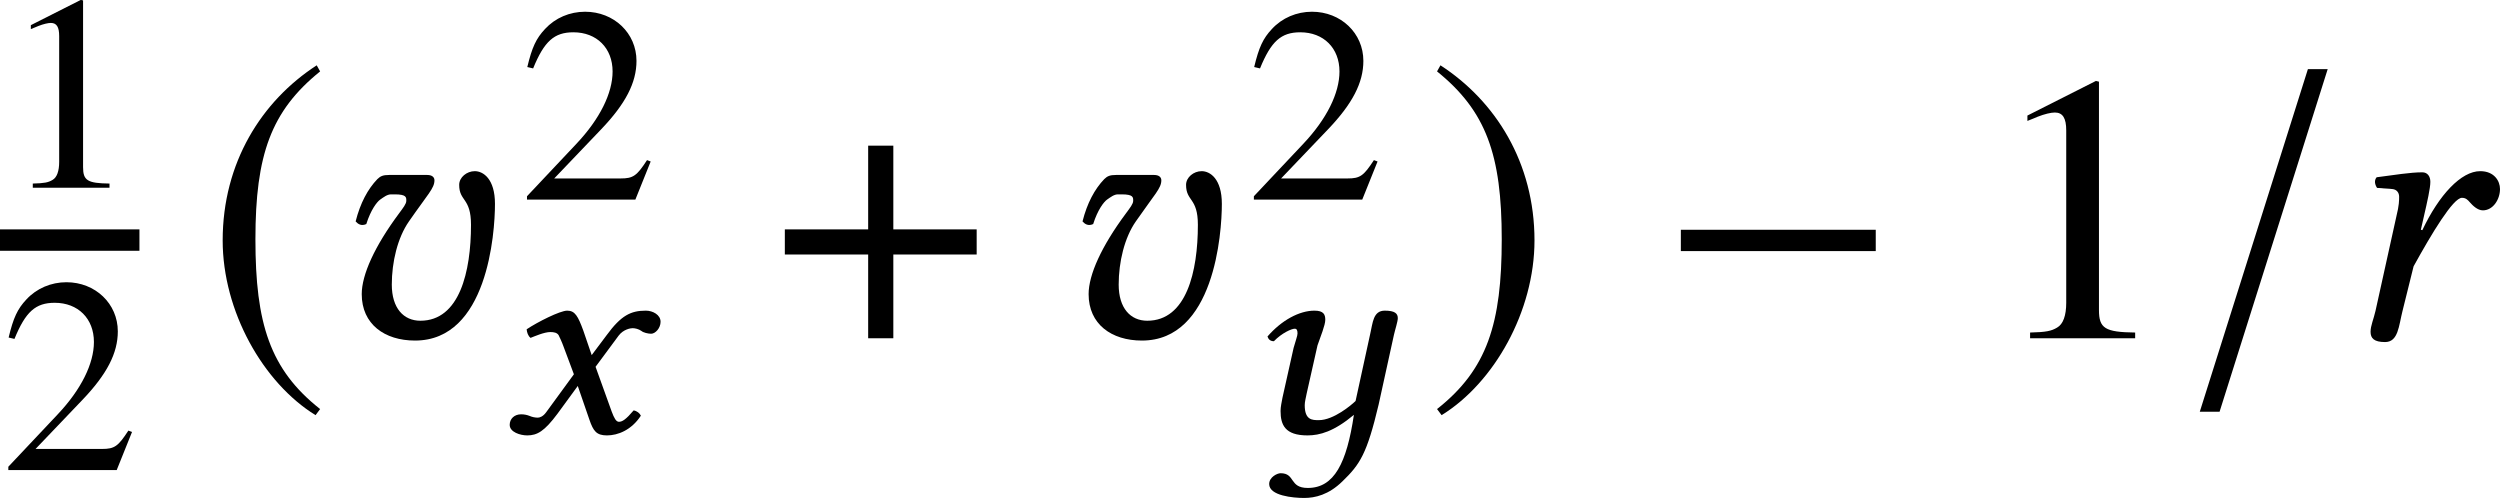
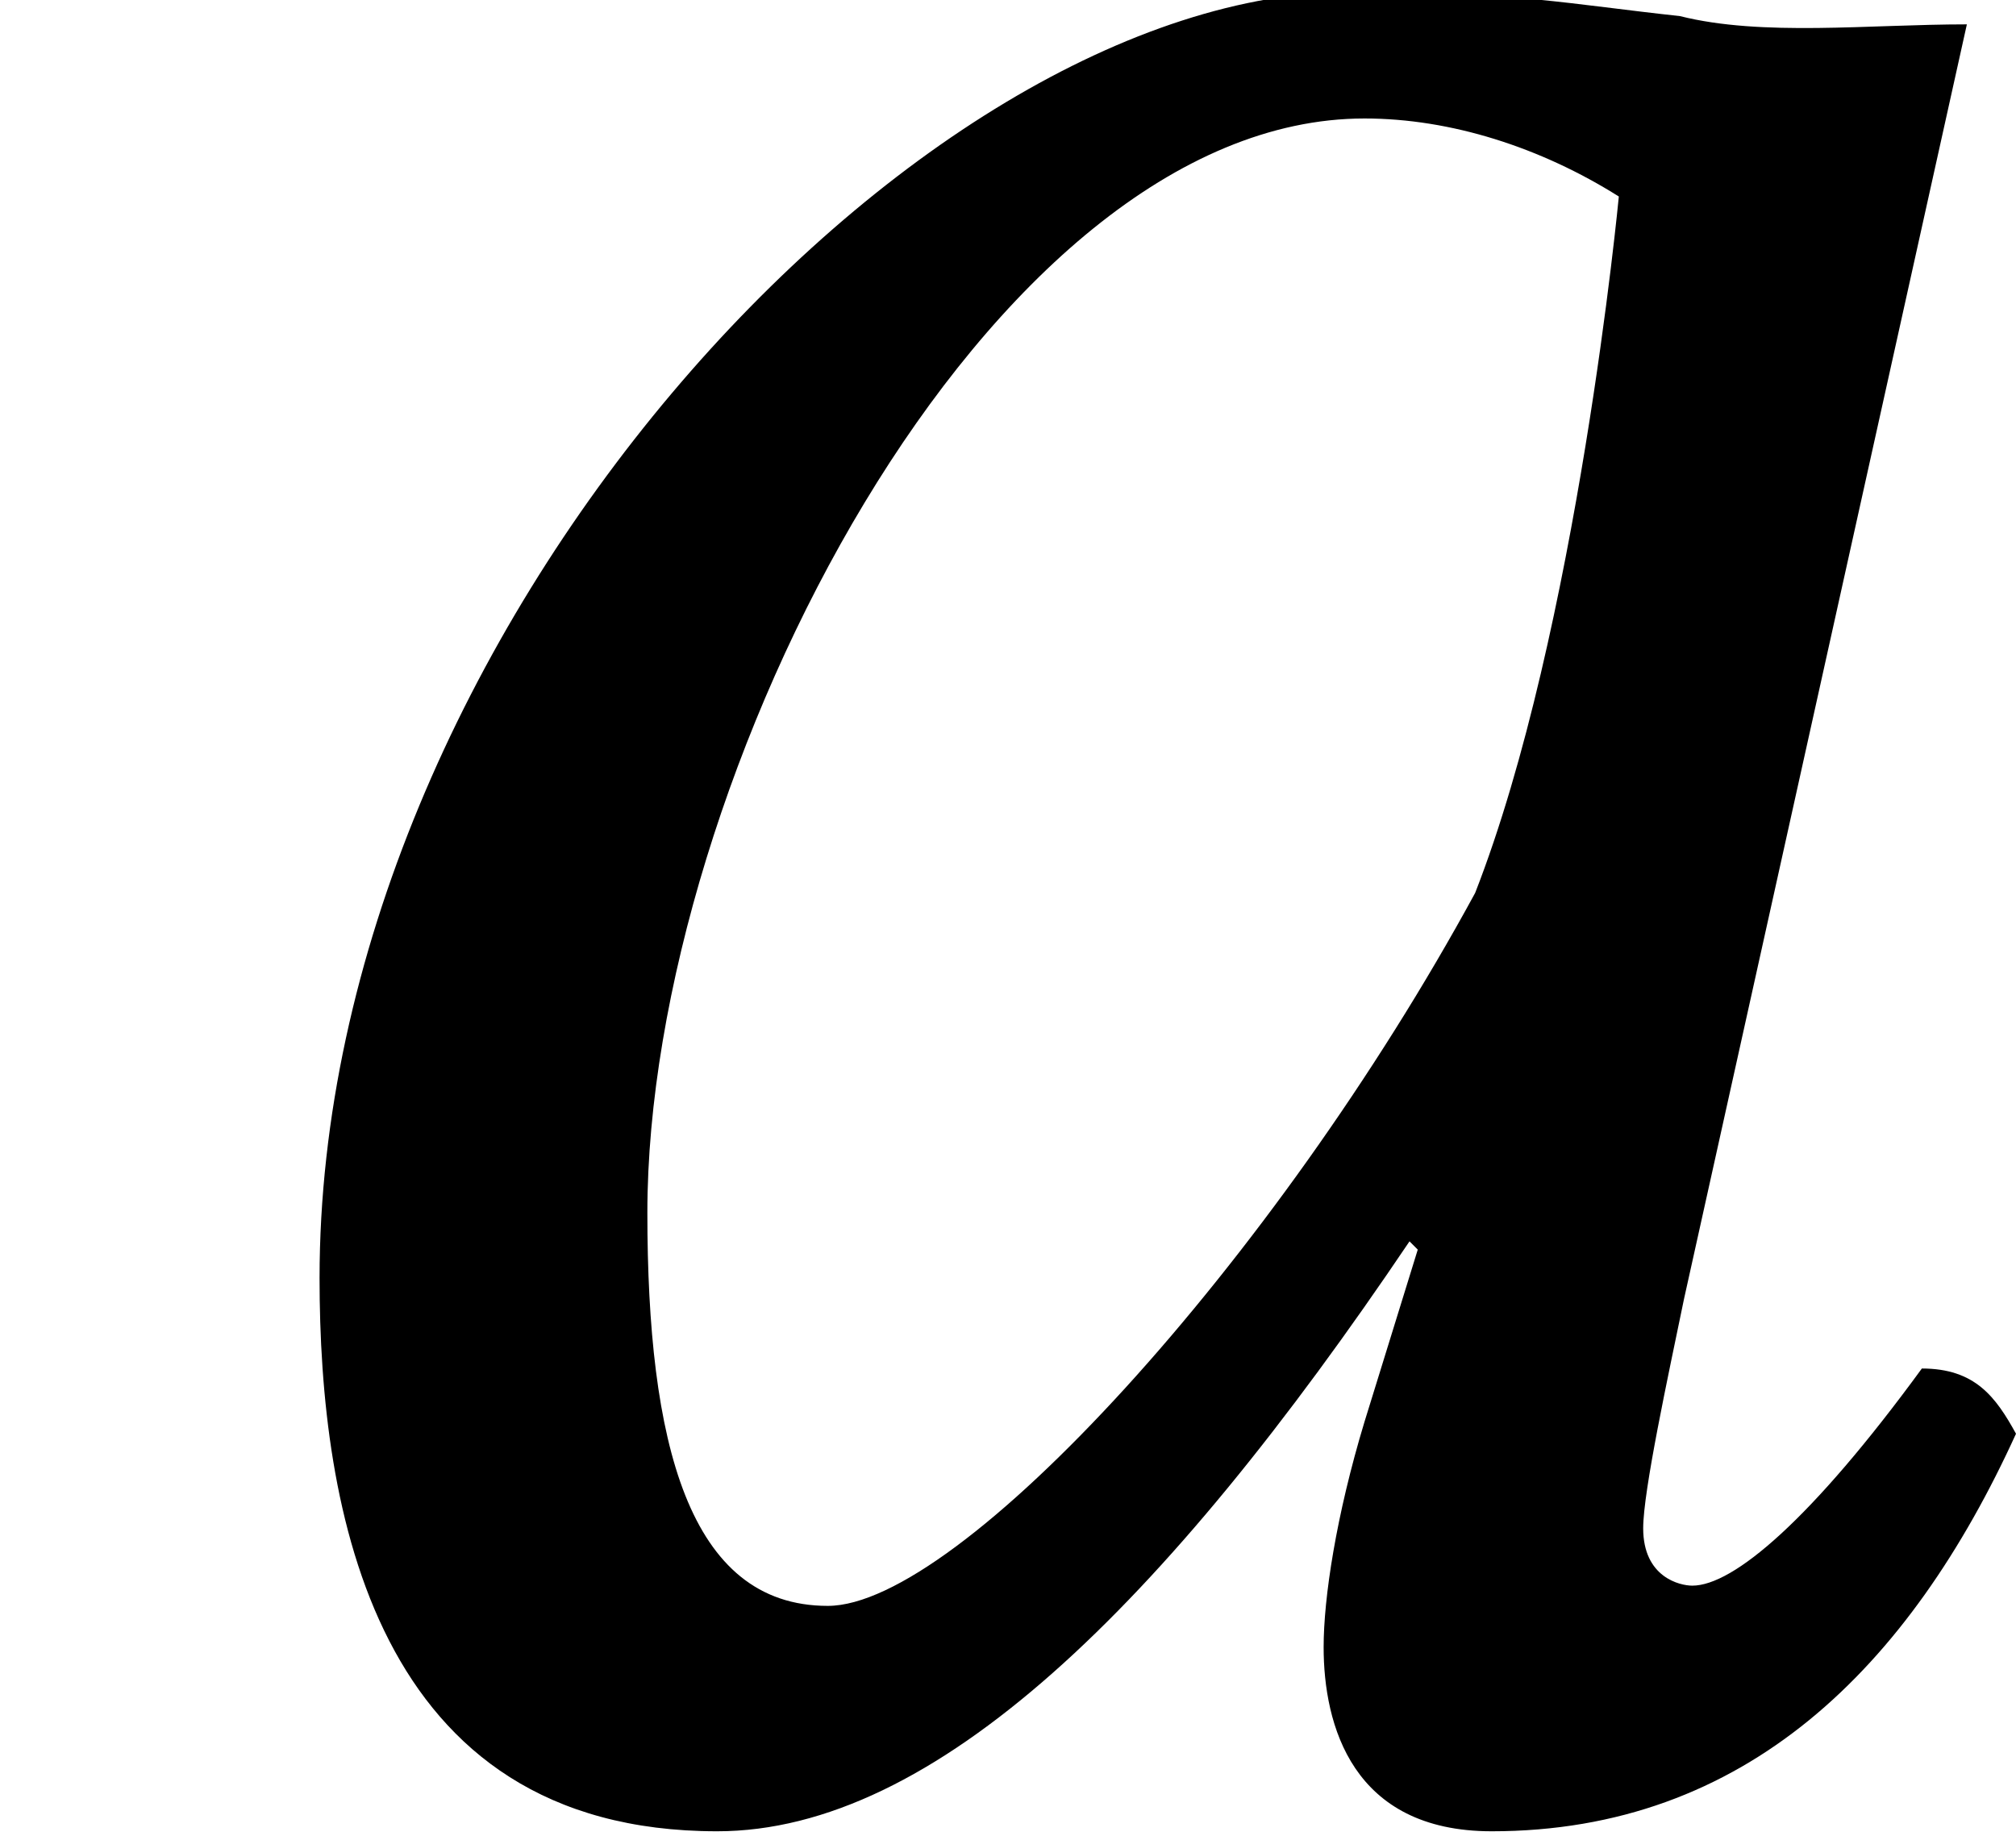
- <svg xmlns="http://www.w3.org/2000/svg" xmlns:xlink="http://www.w3.org/1999/xlink" version="1.1" width="65.186pt" height="12.983pt" viewBox="1.196 -8.82 65.186 12.983">
+ <svg xmlns="http://www.w3.org/2000/svg" xmlns:xlink="http://www.w3.org/1999/xlink" version="1.1" width="4.883pt" height="4.447pt" viewBox="-.329 -4.337 4.883 4.447">
  <defs>
-     <path id="g4-71" d="M1.674-2.239L1.942-1.522L1.217-.529C1.138-.42 1.051-.391 1-.391C.935-.391 .855-.406 .79-.435C.717-.464 .645-.478 .565-.478C.391-.478 .268-.362 .268-.203C.268-.014 .543 .072 .725 .072C.985 .072 1.174-.036 1.514-.493L2.043-1.217L2.348-.333C2.449-.043 2.529 .072 2.804 .072C3.087 .072 3.442-.065 3.688-.442C3.659-.507 3.587-.565 3.5-.58C3.297-.341 3.203-.283 3.116-.283C3.043-.283 2.992-.377 2.927-.551L2.507-1.717L3.108-2.529C3.232-2.695 3.42-2.724 3.471-2.724C3.536-2.724 3.63-2.703 3.702-2.652C3.753-2.608 3.876-2.579 3.956-2.579C4.065-2.579 4.202-2.724 4.202-2.891C4.202-3.072 4-3.181 3.818-3.181C3.427-3.181 3.174-3.058 2.797-2.543L2.406-2.022L2.188-2.659C2.05-3.036 1.971-3.181 1.768-3.181C1.58-3.181 .993-2.884 .71-2.695C.717-2.616 .746-2.521 .812-2.471C.906-2.507 1.167-2.623 1.326-2.623C1.42-2.623 1.5-2.608 1.543-2.543C1.572-2.485 1.63-2.362 1.674-2.239Z" />
-     <path id="g4-126" d="M3.391-2.587L3.007-.826C2.905-.725 2.435-.326 2.05-.326C1.877-.326 1.681-.326 1.681-.717C1.681-.804 1.71-.906 1.732-1.022L2.014-2.275C2.094-2.507 2.217-2.804 2.217-2.942S2.174-3.181 1.935-3.181C1.543-3.181 1.08-2.934 .71-2.507C.732-2.442 .775-2.384 .877-2.384C1.087-2.601 1.34-2.71 1.42-2.71C1.471-2.71 1.493-2.674 1.493-2.587C1.493-2.521 1.442-2.398 1.391-2.21L1.101-.913C1.08-.797 1.051-.674 1.051-.565C1.051-.203 1.167 .072 1.753 .072C2.072 .072 2.442-.029 2.963-.464C2.775 .797 2.449 1.442 1.761 1.442C1.268 1.442 1.442 1.058 1.051 1.058C.964 1.058 .754 1.159 .754 1.34C.754 1.645 1.377 1.703 1.666 1.703C1.949 1.703 2.304 1.623 2.666 1.268C3.123 .826 3.304 .551 3.608-.732L4.007-2.55C4.036-2.681 4.108-2.898 4.108-2.985C4.108-3.108 4.029-3.181 3.768-3.181C3.463-3.181 3.456-2.862 3.391-2.587Z" />
-     <use id="g16-49" xlink:href="#g13-49" transform="scale(1.369862)" />
-     <path id="g8-65" d="M2.194-2.829L2.273-3.176C2.362-3.563 2.442-3.911 2.442-4.079C2.442-4.228 2.362-4.327 2.233-4.327C1.916-4.327 1.509-4.258 1.042-4.198C.973-4.119 .993-4.01 1.052-3.921L1.449-3.891C1.568-3.881 1.628-3.792 1.628-3.692C1.628-3.603 1.628-3.464 1.558-3.186L1.012-.715C.963-.496 .883-.328 .883-.169C.883 0 .973 .099 1.261 .099C1.608 .099 1.618-.328 1.717-.715L2.005-1.876C2.481-2.739 3.037-3.662 3.265-3.662C3.365-3.662 3.414-3.613 3.474-3.543C3.543-3.464 3.672-3.335 3.811-3.335C4.079-3.335 4.258-3.623 4.258-3.891C4.258-4.099 4.109-4.357 3.742-4.357C3.246-4.357 2.67-3.742 2.233-2.819L2.194-2.829Z" />
-     <path id="g8-69" d="M3.484-2.958C3.484-1.737 3.186-.457 2.164-.457C1.727-.457 1.419-.784 1.419-1.399C1.419-1.985 1.568-2.62 1.866-3.047C2.362-3.762 2.531-3.911 2.531-4.119C2.531-4.198 2.471-4.258 2.342-4.258H1.35C1.191-4.258 1.122-4.228 1.042-4.149C.794-3.891 .596-3.524 .476-3.047C.536-2.978 .625-2.918 .754-2.978C.873-3.355 1.032-3.553 1.112-3.613C1.211-3.682 1.3-3.752 1.399-3.752H1.499C1.806-3.752 1.797-3.672 1.797-3.583C1.797-3.504 1.717-3.404 1.608-3.256C.973-2.402 .635-1.658 .635-1.151C.635-.367 1.231 .06 2.025 .06C3.911 .06 4.109-2.729 4.109-3.504C4.109-4.159 3.801-4.357 3.583-4.357C3.375-4.357 3.176-4.198 3.176-4C3.176-3.563 3.484-3.672 3.484-2.958Z" />
-     <path id="g1-0" d="M5.697-2.273V-2.829H.615V-2.273H5.697Z" />
-     <path id="g1-157" d="M.615 1.916H1.131L3.95-7.017H3.434L.615 1.916Z" />
-     <path id="g1-184" d="M2.471-2.839H.298V-2.184H2.471V0H3.127V-2.184H5.3V-2.839H3.127V-5.022H2.471V-2.839Z" />
-     <path id="g1-185" d="M2.928-7.117C1.489-6.184 .476-4.576 .476-2.551C.476-.705 1.529 1.161 2.898 2.005L3.017 1.846C1.707 .814 1.33-.387 1.33-2.581C1.33-4.784 1.737-5.925 3.017-6.958L2.928-7.117Z" />
-     <path id="g1-186" d="M.377-7.117L.288-6.958C1.568-5.925 1.975-4.784 1.975-2.581C1.975-.387 1.598 .814 .288 1.846L.407 2.005C1.777 1.161 2.829-.705 2.829-2.551C2.829-4.576 1.816-6.184 .377-7.117Z" />
-     <path id="g13-49" d="M2.855 0V-.109C2.282-.116 2.166-.188 2.166-.536V-4.884L2.108-4.898L.804-4.239V-4.137C.891-4.173 .971-4.202 1-4.217C1.13-4.268 1.253-4.297 1.326-4.297C1.478-4.297 1.543-4.188 1.543-3.956V-.674C1.543-.435 1.485-.268 1.369-.203C1.261-.138 1.159-.116 .855-.109V0H2.855Z" />
-     <path id="g13-50" d="M3.442-.993L3.347-1.029C3.079-.616 2.985-.551 2.659-.551H.927L2.145-1.826C2.79-2.5 3.072-3.05 3.072-3.616C3.072-4.34 2.485-4.898 1.732-4.898C1.333-4.898 .956-4.739 .688-4.449C.456-4.202 .348-3.971 .225-3.456L.377-3.42C.667-4.13 .927-4.362 1.427-4.362C2.036-4.362 2.449-3.949 2.449-3.34C2.449-2.775 2.116-2.101 1.507-1.456L.217-.087V0H3.043L3.442-.993Z" />
+     <path id="g1-48" d="M4.069-4.298C3.801-4.327 3.672-4.357 3.275-4.357C2.213-4.357 .774-2.799 .774-1.241C.774-.685 .903 .099 1.737 .099C2.263 .099 2.819-.447 3.414-1.33L3.434-1.31L3.305-.893C3.236-.665 3.206-.466 3.206-.347C3.206-.159 3.275 .099 3.613 .099C4.228 .099 4.625-.298 4.883-.864C4.834-.953 4.784-1.022 4.655-1.022C4.387-.655 4.198-.496 4.099-.496C4.069-.496 3.98-.516 3.98-.635C3.98-.725 4.04-1.002 4.079-1.191L4.764-4.278C4.526-4.278 4.268-4.248 4.069-4.298ZM3.573-2.174C3.087-1.28 2.323-.447 2.005-.447C1.667-.447 1.568-.844 1.568-1.399C1.568-2.452 2.392-4.05 3.305-4.05C3.514-4.05 3.732-3.98 3.921-3.861C3.921-3.861 3.821-2.809 3.573-2.174Z" />
  </defs>
  <g id="page1">
-     <use x="1.196" y="-3.925" xlink:href="#g13-49" />
-     <rect x="1.196" y="-2.839" height=".558" width="3.636" />
-     <use x="1.196" y="3.437" xlink:href="#g13-50" />
-     <use x="6.526" y="0" xlink:href="#g1-185" />
-     <use x="9.993" y="0" xlink:href="#g8-69" />
-     <use x="14.72" y="-3.616" xlink:href="#g13-50" />
-     <use x="14.218" y="2.461" xlink:href="#g4-71" />
-     <use x="21.362" y="0" xlink:href="#g1-184" />
-     <use x="28.946" y="0" xlink:href="#g8-69" />
-     <use x="33.673" y="-3.616" xlink:href="#g13-50" />
-     <use x="33.535" y="2.461" xlink:href="#g4-126" />
-     <use x="38.378" y="0" xlink:href="#g1-186" />
-     <use x="44.408" y="0" xlink:href="#g1-0" />
-     <use x="52.958" y="0" xlink:href="#g16-49" />
-     <use x="57.939" y="0" xlink:href="#g1-157" />
-     <use x="62.124" y="0" xlink:href="#g8-65" />
+     <use x="-.329" y="0" xlink:href="#g1-48" />
  </g>
</svg>
